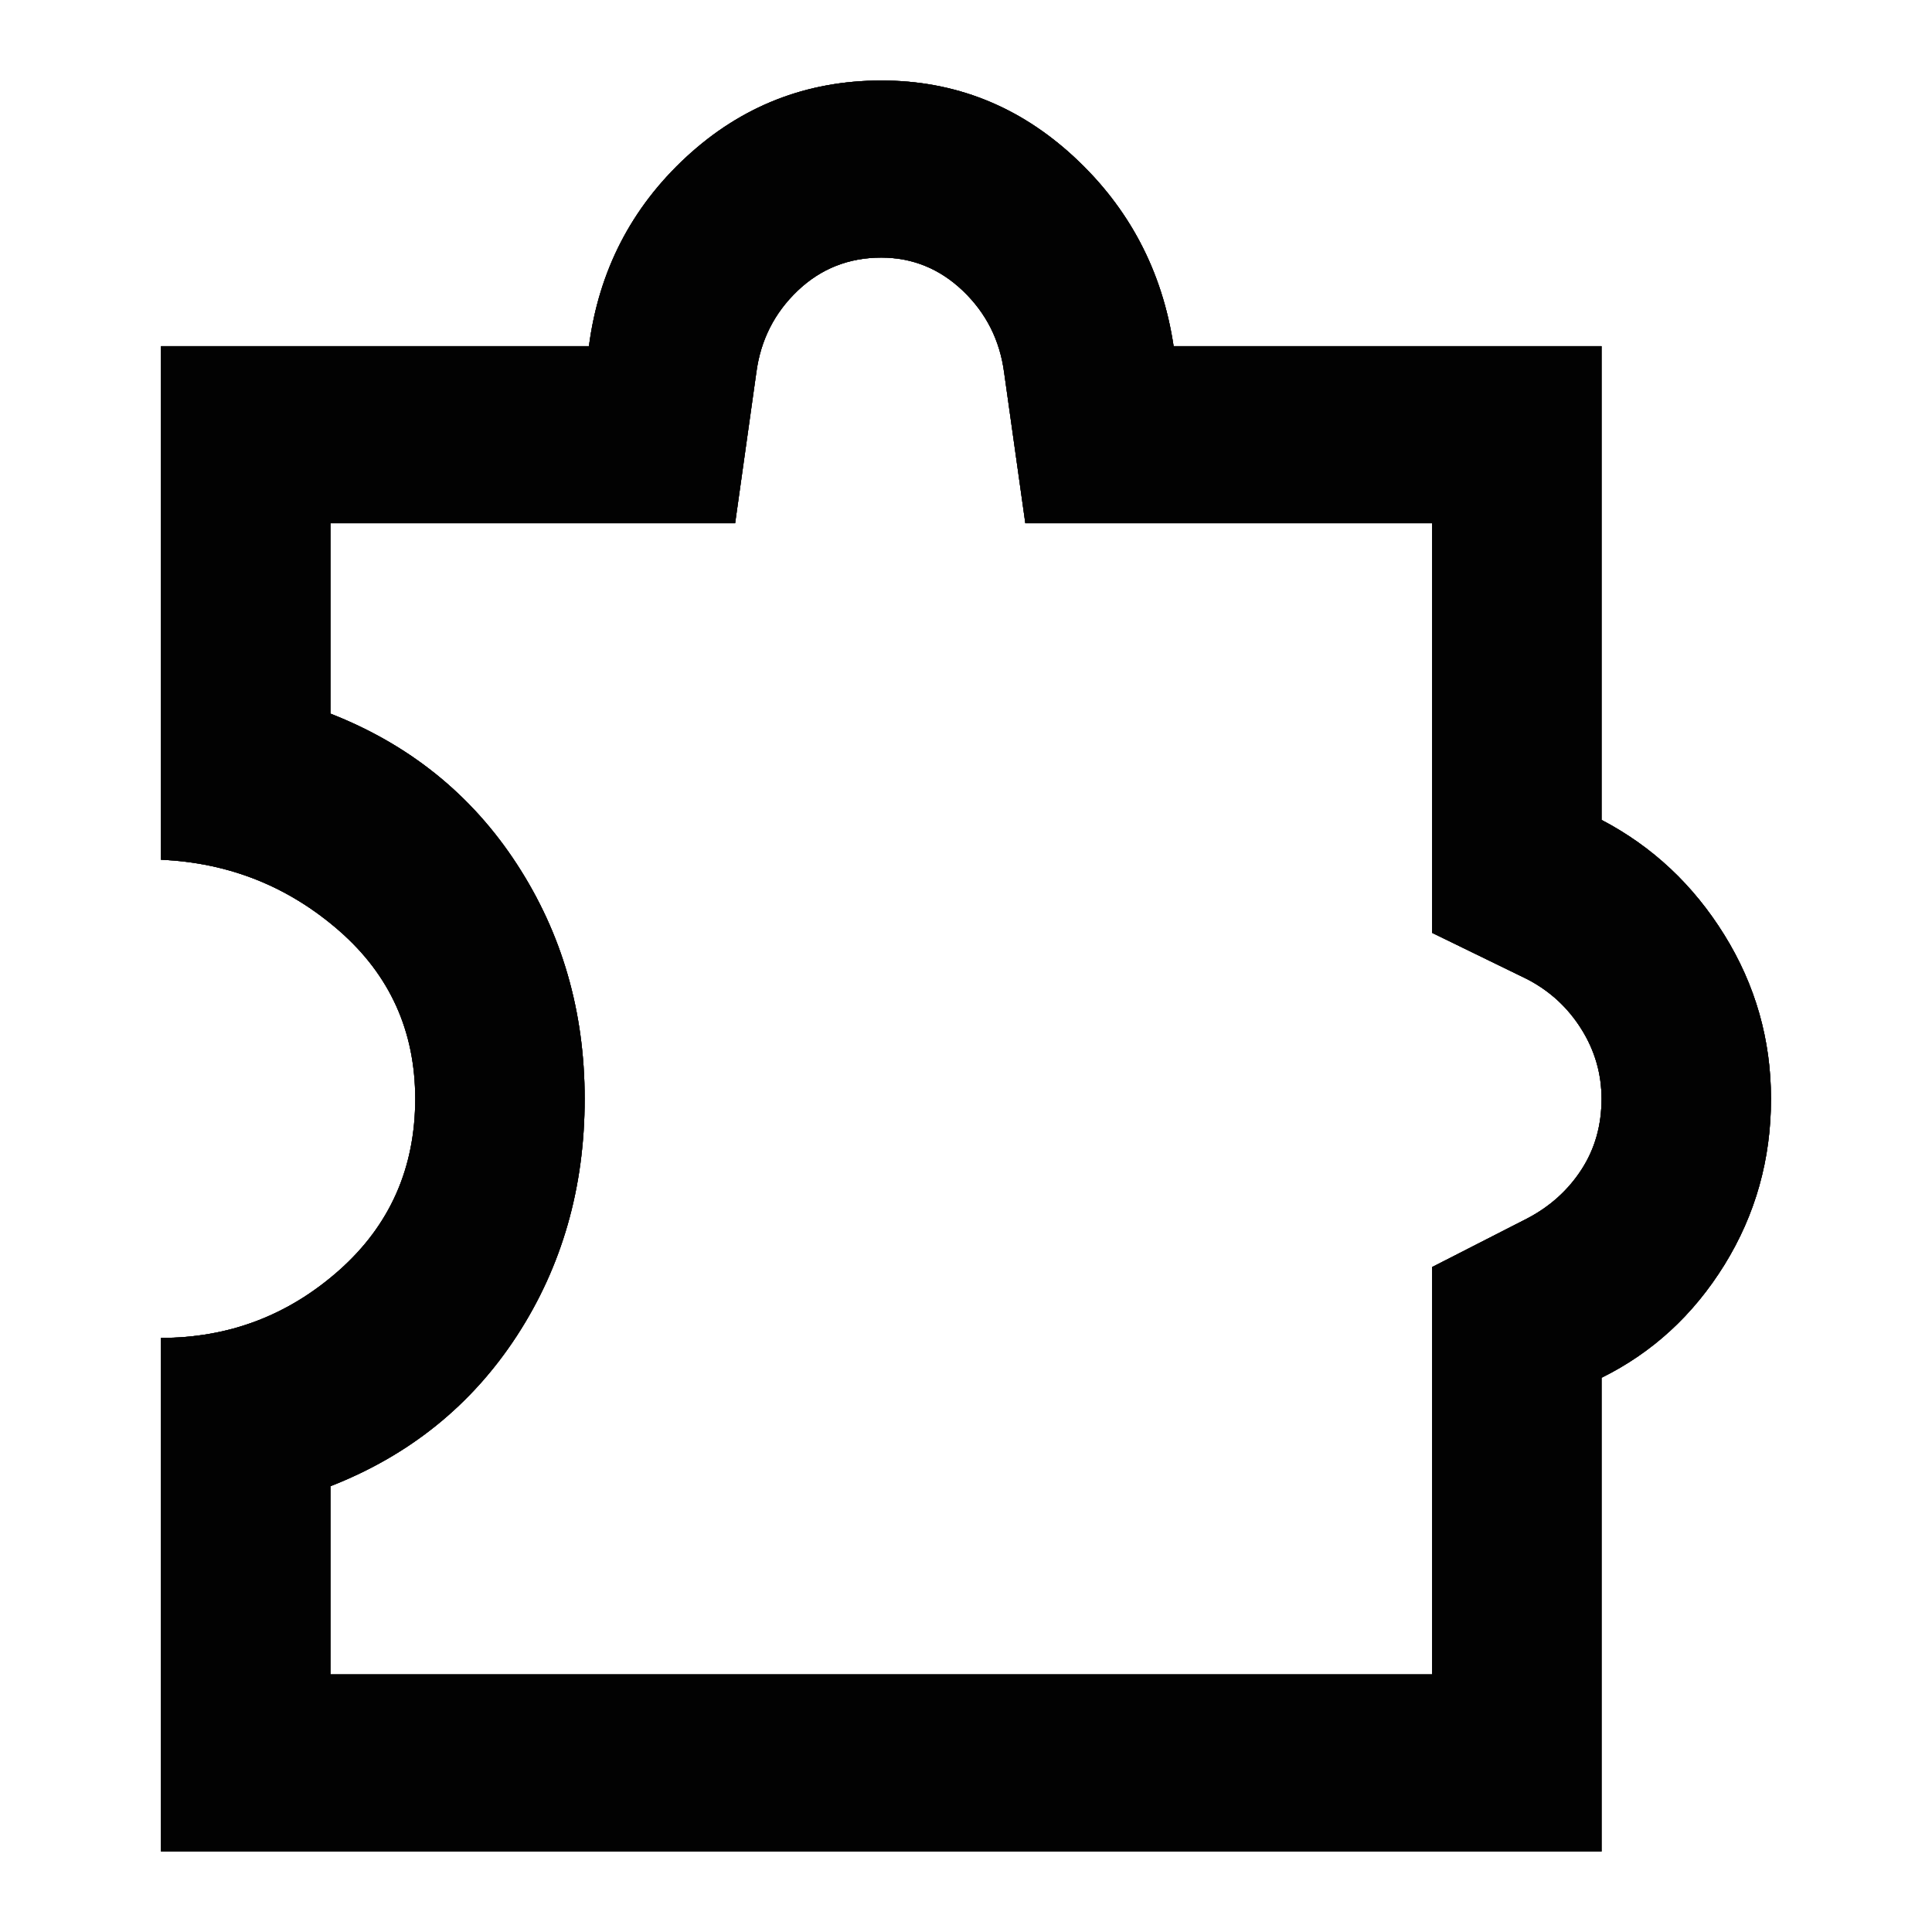
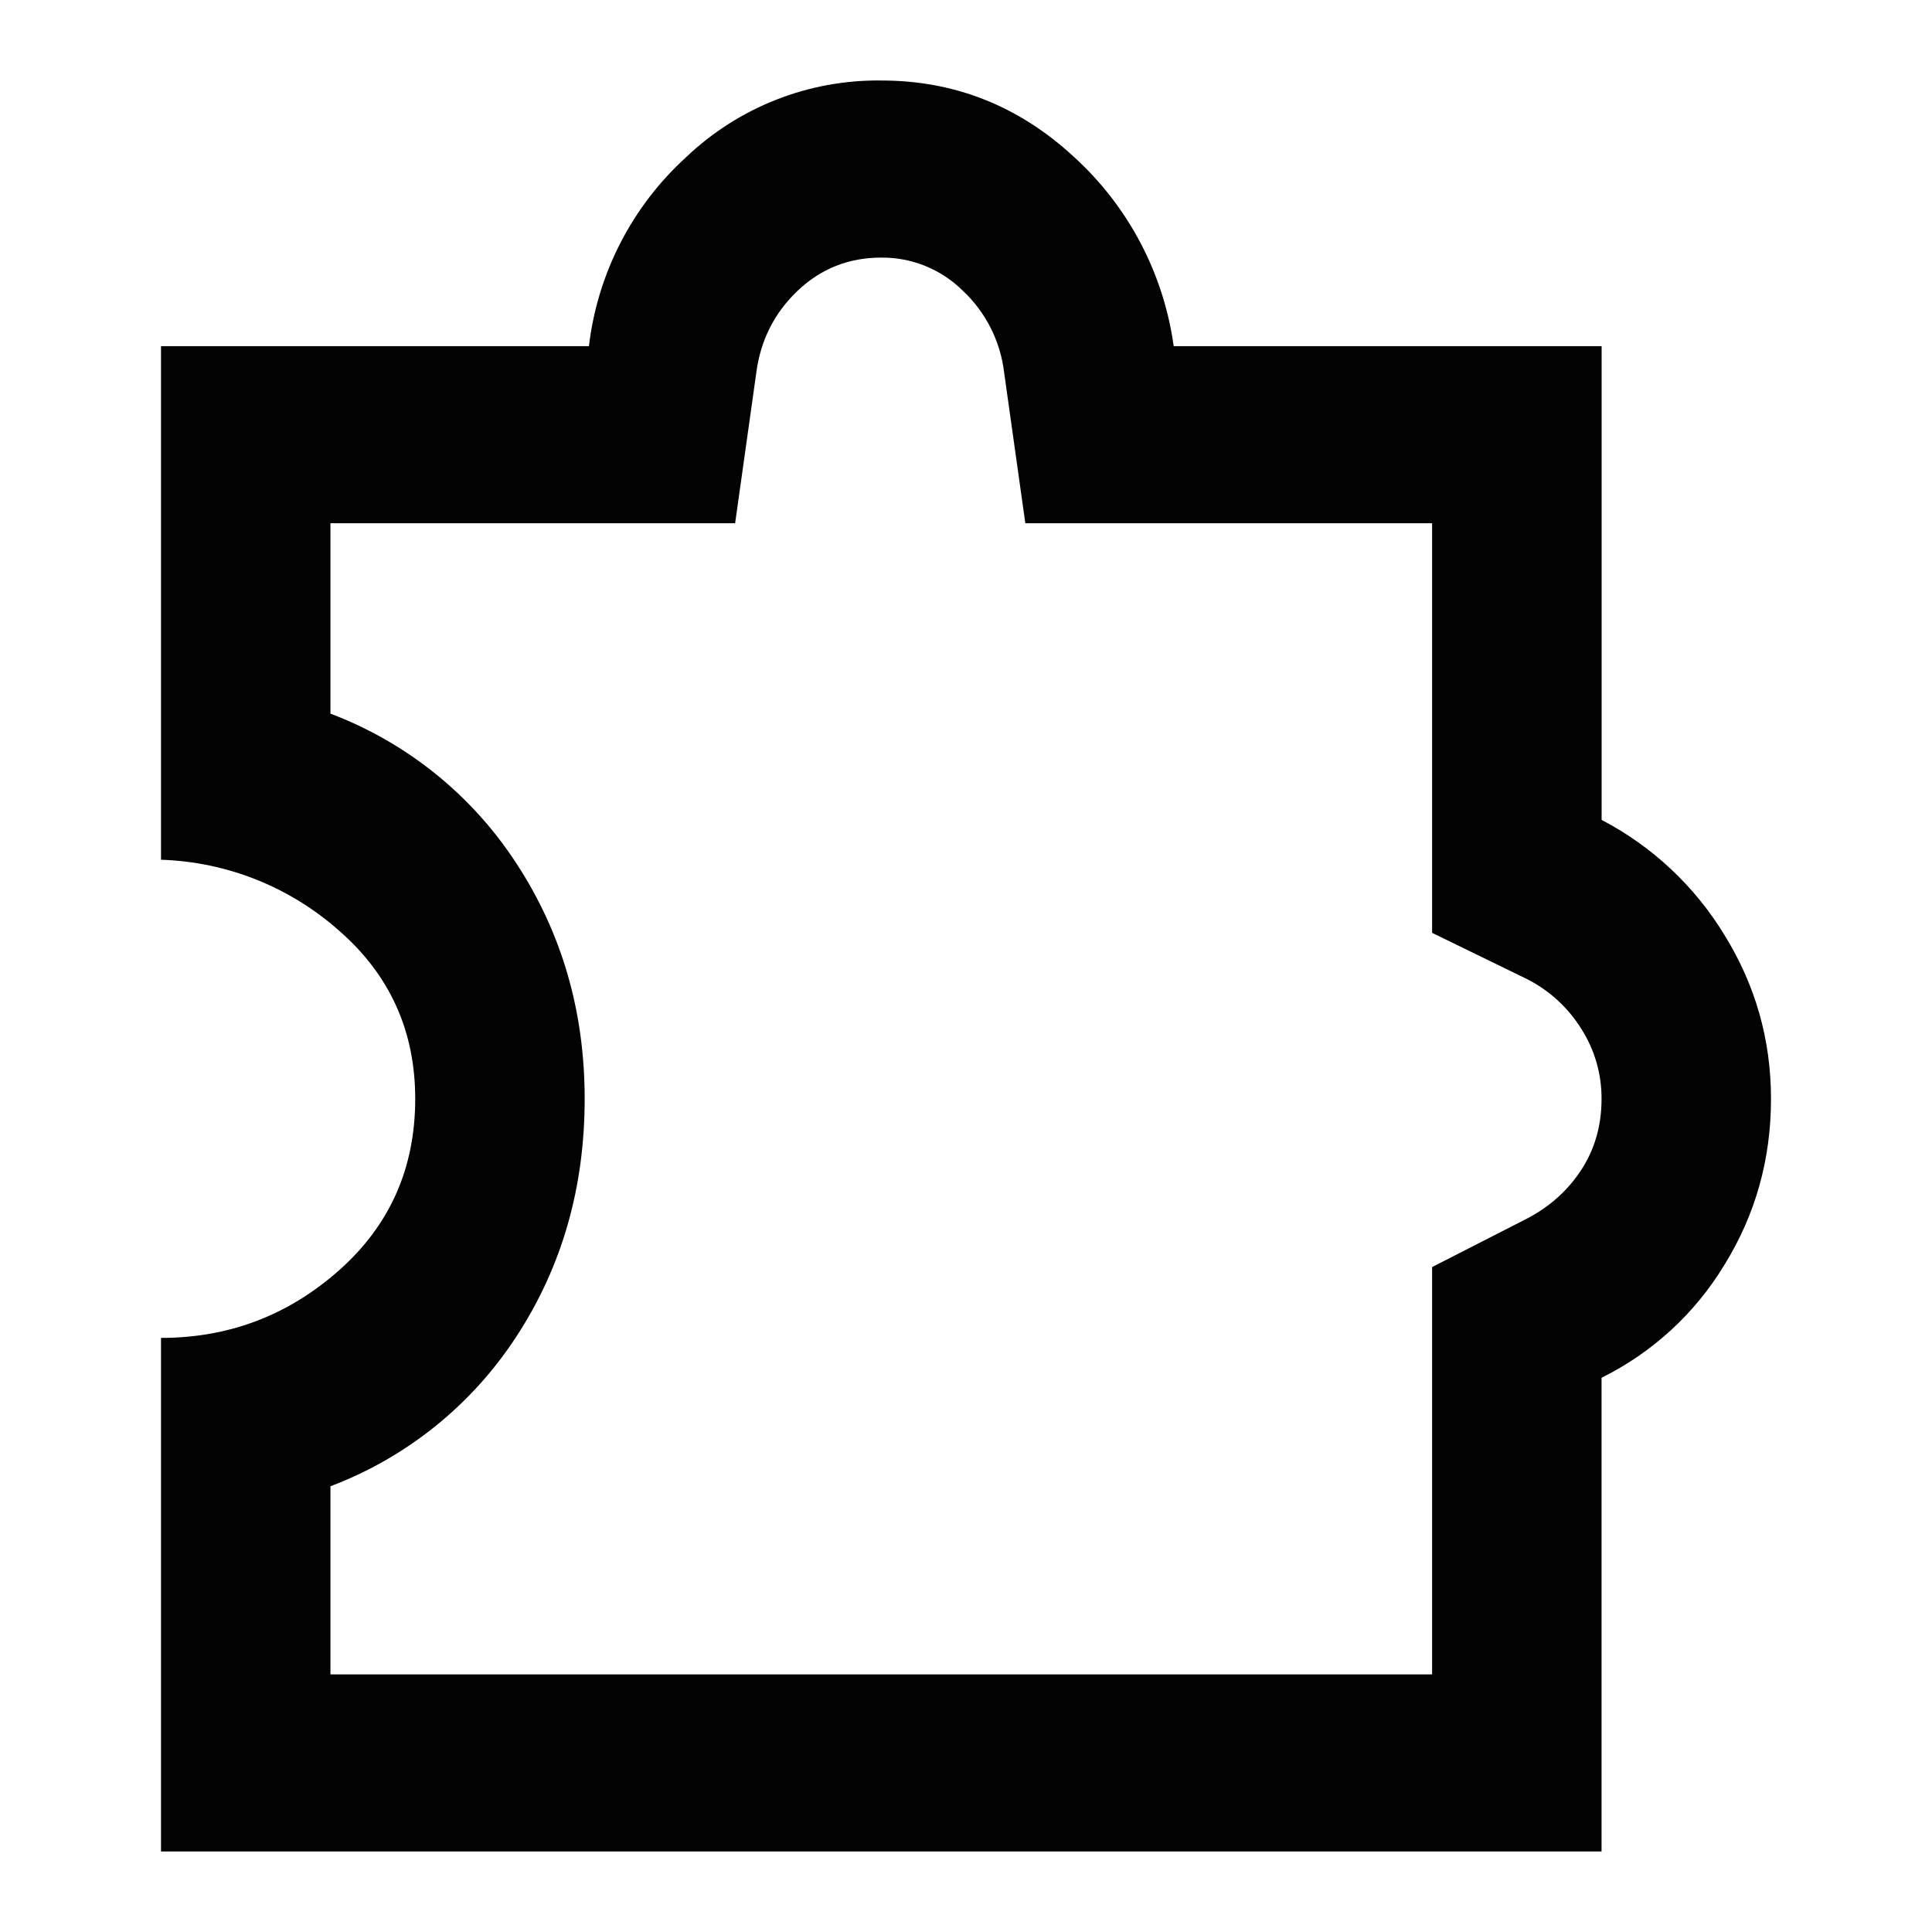
<svg xmlns="http://www.w3.org/2000/svg" width="24" height="24" viewBox="0 0 24 24" fill="none">
-   <path d="M4.105 20.8H17.79V15.74L18.974 15.135C19.254 14.988 19.478 14.787 19.645 14.53C19.812 14.273 19.895 13.98 19.895 13.65C19.895 13.338 19.811 13.049 19.644 12.783C19.477 12.517 19.254 12.311 18.974 12.165L17.79 11.588V6.5H12.737L12.474 4.63C12.421 4.227 12.25 3.888 11.961 3.612C11.672 3.337 11.334 3.2 10.947 3.2C10.544 3.2 10.197 3.337 9.908 3.612C9.619 3.888 9.448 4.227 9.395 4.63L9.132 6.5H4.105V8.865C5.088 9.25 5.86 9.873 6.421 10.735C6.982 11.597 7.263 12.568 7.263 13.65C7.263 14.75 6.982 15.731 6.421 16.593C5.86 17.454 5.088 18.078 4.105 18.462V20.8ZM2 23V16.62C2.842 16.62 3.579 16.341 4.211 15.782C4.842 15.223 5.158 14.512 5.158 13.65C5.158 12.807 4.842 12.11 4.211 11.56C3.579 11.01 2.842 10.717 2 10.68V4.3H7.316C7.439 3.365 7.842 2.581 8.526 1.949C9.211 1.317 10.018 1.001 10.947 1C11.86 1 12.658 1.316 13.342 1.949C14.026 2.582 14.439 3.366 14.579 4.3H19.895V10.185C20.526 10.515 21.035 10.992 21.421 11.615C21.807 12.238 22 12.917 22 13.65C22 14.402 21.807 15.089 21.421 15.713C21.035 16.336 20.526 16.803 19.895 17.115V23H2Z" fill="#30302E" />
-   <path d="M4.105 20.8H17.79V15.74L18.974 15.135C19.254 14.988 19.478 14.787 19.645 14.53C19.812 14.273 19.895 13.98 19.895 13.65C19.895 13.338 19.811 13.049 19.644 12.783C19.477 12.517 19.254 12.311 18.974 12.165L17.79 11.588V6.5H12.737L12.474 4.63C12.421 4.227 12.25 3.888 11.961 3.612C11.672 3.337 11.334 3.2 10.947 3.2C10.544 3.2 10.197 3.337 9.908 3.612C9.619 3.888 9.448 4.227 9.395 4.63L9.132 6.5H4.105V8.865C5.088 9.25 5.86 9.873 6.421 10.735C6.982 11.597 7.263 12.568 7.263 13.65C7.263 14.75 6.982 15.731 6.421 16.593C5.86 17.454 5.088 18.078 4.105 18.462V20.8ZM2 23V16.62C2.842 16.62 3.579 16.341 4.211 15.782C4.842 15.223 5.158 14.512 5.158 13.65C5.158 12.807 4.842 12.11 4.211 11.56C3.579 11.01 2.842 10.717 2 10.68V4.3H7.316C7.439 3.365 7.842 2.581 8.526 1.949C9.211 1.317 10.018 1.001 10.947 1C11.86 1 12.658 1.316 13.342 1.949C14.026 2.582 14.439 3.366 14.579 4.3H19.895V10.185C20.526 10.515 21.035 10.992 21.421 11.615C21.807 12.238 22 12.917 22 13.65C22 14.402 21.807 15.089 21.421 15.713C21.035 16.336 20.526 16.803 19.895 17.115V23H2Z" fill="black" fill-opacity="0.2" />
-   <path d="M4.105 20.8H17.79V15.74L18.974 15.135C19.254 14.988 19.478 14.787 19.645 14.53C19.812 14.273 19.895 13.98 19.895 13.65C19.895 13.338 19.811 13.049 19.644 12.783C19.477 12.517 19.254 12.311 18.974 12.165L17.79 11.588V6.5H12.737L12.474 4.63C12.421 4.227 12.25 3.888 11.961 3.612C11.672 3.337 11.334 3.2 10.947 3.2C10.544 3.2 10.197 3.337 9.908 3.612C9.619 3.888 9.448 4.227 9.395 4.63L9.132 6.5H4.105V8.865C5.088 9.25 5.86 9.873 6.421 10.735C6.982 11.597 7.263 12.568 7.263 13.65C7.263 14.75 6.982 15.731 6.421 16.593C5.86 17.454 5.088 18.078 4.105 18.462V20.8ZM2 23V16.62C2.842 16.62 3.579 16.341 4.211 15.782C4.842 15.223 5.158 14.512 5.158 13.65C5.158 12.807 4.842 12.11 4.211 11.56C3.579 11.01 2.842 10.717 2 10.68V4.3H7.316C7.439 3.365 7.842 2.581 8.526 1.949C9.211 1.317 10.018 1.001 10.947 1C11.86 1 12.658 1.316 13.342 1.949C14.026 2.582 14.439 3.366 14.579 4.3H19.895V10.185C20.526 10.515 21.035 10.992 21.421 11.615C21.807 12.238 22 12.917 22 13.65C22 14.402 21.807 15.089 21.421 15.713C21.035 16.336 20.526 16.803 19.895 17.115V23H2Z" fill="black" fill-opacity="0.2" />
-   <path d="M4.105 20.8H17.79V15.74L18.974 15.135C19.254 14.988 19.478 14.787 19.645 14.53C19.812 14.273 19.895 13.98 19.895 13.65C19.895 13.338 19.811 13.049 19.644 12.783C19.477 12.517 19.254 12.311 18.974 12.165L17.79 11.588V6.5H12.737L12.474 4.63C12.421 4.227 12.25 3.888 11.961 3.612C11.672 3.337 11.334 3.2 10.947 3.2C10.544 3.2 10.197 3.337 9.908 3.612C9.619 3.888 9.448 4.227 9.395 4.63L9.132 6.5H4.105V8.865C5.088 9.25 5.86 9.873 6.421 10.735C6.982 11.597 7.263 12.568 7.263 13.65C7.263 14.75 6.982 15.731 6.421 16.593C5.86 17.454 5.088 18.078 4.105 18.462V20.8ZM2 23V16.62C2.842 16.62 3.579 16.341 4.211 15.782C4.842 15.223 5.158 14.512 5.158 13.65C5.158 12.807 4.842 12.11 4.211 11.56C3.579 11.01 2.842 10.717 2 10.68V4.3H7.316C7.439 3.365 7.842 2.581 8.526 1.949C9.211 1.317 10.018 1.001 10.947 1C11.86 1 12.658 1.316 13.342 1.949C14.026 2.582 14.439 3.366 14.579 4.3H19.895V10.185C20.526 10.515 21.035 10.992 21.421 11.615C21.807 12.238 22 12.917 22 13.65C22 14.402 21.807 15.089 21.421 15.713C21.035 16.336 20.526 16.803 19.895 17.115V23H2Z" fill="black" fill-opacity="0.2" />
-   <path d="M4.105 20.8H17.79V15.74L18.974 15.135C19.254 14.988 19.478 14.787 19.645 14.53C19.812 14.273 19.895 13.98 19.895 13.65C19.895 13.338 19.811 13.049 19.644 12.783C19.477 12.517 19.254 12.311 18.974 12.165L17.79 11.588V6.5H12.737L12.474 4.63C12.421 4.227 12.25 3.888 11.961 3.612C11.672 3.337 11.334 3.2 10.947 3.2C10.544 3.2 10.197 3.337 9.908 3.612C9.619 3.888 9.448 4.227 9.395 4.63L9.132 6.5H4.105V8.865C5.088 9.25 5.86 9.873 6.421 10.735C6.982 11.597 7.263 12.568 7.263 13.65C7.263 14.75 6.982 15.731 6.421 16.593C5.86 17.454 5.088 18.078 4.105 18.462V20.8ZM2 23V16.62C2.842 16.62 3.579 16.341 4.211 15.782C4.842 15.223 5.158 14.512 5.158 13.65C5.158 12.807 4.842 12.11 4.211 11.56C3.579 11.01 2.842 10.717 2 10.68V4.3H7.316C7.439 3.365 7.842 2.581 8.526 1.949C9.211 1.317 10.018 1.001 10.947 1C11.86 1 12.658 1.316 13.342 1.949C14.026 2.582 14.439 3.366 14.579 4.3H19.895V10.185C20.526 10.515 21.035 10.992 21.421 11.615C21.807 12.238 22 12.917 22 13.65C22 14.402 21.807 15.089 21.421 15.713C21.035 16.336 20.526 16.803 19.895 17.115V23H2Z" fill="black" fill-opacity="0.2" />
-   <path d="M4.105 20.8H17.79V15.74L18.974 15.135C19.254 14.988 19.478 14.787 19.645 14.53C19.812 14.273 19.895 13.98 19.895 13.65C19.895 13.338 19.811 13.049 19.644 12.783C19.477 12.517 19.254 12.311 18.974 12.165L17.79 11.588V6.5H12.737L12.474 4.63C12.421 4.227 12.25 3.888 11.961 3.612C11.672 3.337 11.334 3.2 10.947 3.2C10.544 3.2 10.197 3.337 9.908 3.612C9.619 3.888 9.448 4.227 9.395 4.63L9.132 6.5H4.105V8.865C5.088 9.25 5.86 9.873 6.421 10.735C6.982 11.597 7.263 12.568 7.263 13.65C7.263 14.75 6.982 15.731 6.421 16.593C5.86 17.454 5.088 18.078 4.105 18.462V20.8ZM2 23V16.62C2.842 16.62 3.579 16.341 4.211 15.782C4.842 15.223 5.158 14.512 5.158 13.65C5.158 12.807 4.842 12.11 4.211 11.56C3.579 11.01 2.842 10.717 2 10.68V4.3H7.316C7.439 3.365 7.842 2.581 8.526 1.949C9.211 1.317 10.018 1.001 10.947 1C11.86 1 12.658 1.316 13.342 1.949C14.026 2.582 14.439 3.366 14.579 4.3H19.895V10.185C20.526 10.515 21.035 10.992 21.421 11.615C21.807 12.238 22 12.917 22 13.65C22 14.402 21.807 15.089 21.421 15.713C21.035 16.336 20.526 16.803 19.895 17.115V23H2Z" fill="black" fill-opacity="0.2" />
-   <path d="M4.105 20.8H17.79V15.74L18.974 15.135C19.254 14.988 19.478 14.787 19.645 14.53C19.812 14.273 19.895 13.98 19.895 13.65C19.895 13.338 19.811 13.049 19.644 12.783C19.477 12.517 19.254 12.311 18.974 12.165L17.79 11.588V6.5H12.737L12.474 4.63C12.421 4.227 12.25 3.888 11.961 3.612C11.672 3.337 11.334 3.2 10.947 3.2C10.544 3.2 10.197 3.337 9.908 3.612C9.619 3.888 9.448 4.227 9.395 4.63L9.132 6.5H4.105V8.865C5.088 9.25 5.86 9.873 6.421 10.735C6.982 11.597 7.263 12.568 7.263 13.65C7.263 14.75 6.982 15.731 6.421 16.593C5.86 17.454 5.088 18.078 4.105 18.462V20.8ZM2 23V16.62C2.842 16.62 3.579 16.341 4.211 15.782C4.842 15.223 5.158 14.512 5.158 13.65C5.158 12.807 4.842 12.11 4.211 11.56C3.579 11.01 2.842 10.717 2 10.68V4.3H7.316C7.439 3.365 7.842 2.581 8.526 1.949C9.211 1.317 10.018 1.001 10.947 1C11.86 1 12.658 1.316 13.342 1.949C14.026 2.582 14.439 3.366 14.579 4.3H19.895V10.185C20.526 10.515 21.035 10.992 21.421 11.615C21.807 12.238 22 12.917 22 13.65C22 14.402 21.807 15.089 21.421 15.713C21.035 16.336 20.526 16.803 19.895 17.115V23H2Z" fill="black" fill-opacity="0.2" />
-   <path d="M4.105 20.8H17.79V15.74L18.974 15.135C19.254 14.988 19.478 14.787 19.645 14.53C19.812 14.273 19.895 13.98 19.895 13.65C19.895 13.338 19.811 13.049 19.644 12.783C19.477 12.517 19.254 12.311 18.974 12.165L17.79 11.588V6.5H12.737L12.474 4.63C12.421 4.227 12.25 3.888 11.961 3.612C11.672 3.337 11.334 3.2 10.947 3.2C10.544 3.2 10.197 3.337 9.908 3.612C9.619 3.888 9.448 4.227 9.395 4.63L9.132 6.5H4.105V8.865C5.088 9.25 5.86 9.873 6.421 10.735C6.982 11.597 7.263 12.568 7.263 13.65C7.263 14.75 6.982 15.731 6.421 16.593C5.86 17.454 5.088 18.078 4.105 18.462V20.8ZM2 23V16.62C2.842 16.62 3.579 16.341 4.211 15.782C4.842 15.223 5.158 14.512 5.158 13.65C5.158 12.807 4.842 12.11 4.211 11.56C3.579 11.01 2.842 10.717 2 10.68V4.3H7.316C7.439 3.365 7.842 2.581 8.526 1.949C9.211 1.317 10.018 1.001 10.947 1C11.86 1 12.658 1.316 13.342 1.949C14.026 2.582 14.439 3.366 14.579 4.3H19.895V10.185C20.526 10.515 21.035 10.992 21.421 11.615C21.807 12.238 22 12.917 22 13.65C22 14.402 21.807 15.089 21.421 15.713C21.035 16.336 20.526 16.803 19.895 17.115V23H2Z" fill="black" fill-opacity="0.2" />
-   <path d="M4.105 20.8H17.79V15.74L18.974 15.135C19.254 14.988 19.478 14.787 19.645 14.53C19.812 14.273 19.895 13.98 19.895 13.65C19.895 13.338 19.811 13.049 19.644 12.783C19.477 12.517 19.254 12.311 18.974 12.165L17.79 11.588V6.5H12.737L12.474 4.63C12.421 4.227 12.25 3.888 11.961 3.612C11.672 3.337 11.334 3.2 10.947 3.2C10.544 3.2 10.197 3.337 9.908 3.612C9.619 3.888 9.448 4.227 9.395 4.63L9.132 6.5H4.105V8.865C5.088 9.25 5.86 9.873 6.421 10.735C6.982 11.597 7.263 12.568 7.263 13.65C7.263 14.75 6.982 15.731 6.421 16.593C5.86 17.454 5.088 18.078 4.105 18.462V20.8ZM2 23V16.62C2.842 16.62 3.579 16.341 4.211 15.782C4.842 15.223 5.158 14.512 5.158 13.65C5.158 12.807 4.842 12.11 4.211 11.56C3.579 11.01 2.842 10.717 2 10.68V4.3H7.316C7.439 3.365 7.842 2.581 8.526 1.949C9.211 1.317 10.018 1.001 10.947 1C11.86 1 12.658 1.316 13.342 1.949C14.026 2.582 14.439 3.366 14.579 4.3H19.895V10.185C20.526 10.515 21.035 10.992 21.421 11.615C21.807 12.238 22 12.917 22 13.65C22 14.402 21.807 15.089 21.421 15.713C21.035 16.336 20.526 16.803 19.895 17.115V23H2Z" fill="black" fill-opacity="0.2" />
-   <path d="M4.105 20.8H17.79V15.74L18.974 15.135C19.254 14.988 19.478 14.787 19.645 14.53C19.812 14.273 19.895 13.98 19.895 13.65C19.895 13.338 19.811 13.049 19.644 12.783C19.477 12.517 19.254 12.311 18.974 12.165L17.79 11.588V6.5H12.737L12.474 4.63C12.421 4.227 12.25 3.888 11.961 3.612C11.672 3.337 11.334 3.2 10.947 3.2C10.544 3.2 10.197 3.337 9.908 3.612C9.619 3.888 9.448 4.227 9.395 4.63L9.132 6.5H4.105V8.865C5.088 9.25 5.86 9.873 6.421 10.735C6.982 11.597 7.263 12.568 7.263 13.65C7.263 14.75 6.982 15.731 6.421 16.593C5.86 17.454 5.088 18.078 4.105 18.462V20.8ZM2 23V16.62C2.842 16.62 3.579 16.341 4.211 15.782C4.842 15.223 5.158 14.512 5.158 13.65C5.158 12.807 4.842 12.11 4.211 11.56C3.579 11.01 2.842 10.717 2 10.68V4.3H7.316C7.439 3.365 7.842 2.581 8.526 1.949C9.211 1.317 10.018 1.001 10.947 1C11.86 1 12.658 1.316 13.342 1.949C14.026 2.582 14.439 3.366 14.579 4.3H19.895V10.185C20.526 10.515 21.035 10.992 21.421 11.615C21.807 12.238 22 12.917 22 13.65C22 14.402 21.807 15.089 21.421 15.713C21.035 16.336 20.526 16.803 19.895 17.115V23H2Z" fill="black" fill-opacity="0.2" />
-   <path d="M4.105 20.8H17.79V15.74L18.974 15.135C19.254 14.988 19.478 14.787 19.645 14.53C19.812 14.273 19.895 13.98 19.895 13.65C19.895 13.338 19.811 13.049 19.644 12.783C19.477 12.517 19.254 12.311 18.974 12.165L17.79 11.588V6.5H12.737L12.474 4.63C12.421 4.227 12.25 3.888 11.961 3.612C11.672 3.337 11.334 3.2 10.947 3.2C10.544 3.2 10.197 3.337 9.908 3.612C9.619 3.888 9.448 4.227 9.395 4.63L9.132 6.5H4.105V8.865C5.088 9.25 5.86 9.873 6.421 10.735C6.982 11.597 7.263 12.568 7.263 13.65C7.263 14.75 6.982 15.731 6.421 16.593C5.86 17.454 5.088 18.078 4.105 18.462V20.8ZM2 23V16.62C2.842 16.62 3.579 16.341 4.211 15.782C4.842 15.223 5.158 14.512 5.158 13.65C5.158 12.807 4.842 12.11 4.211 11.56C3.579 11.01 2.842 10.717 2 10.68V4.3H7.316C7.439 3.365 7.842 2.581 8.526 1.949C9.211 1.317 10.018 1.001 10.947 1C11.86 1 12.658 1.316 13.342 1.949C14.026 2.582 14.439 3.366 14.579 4.3H19.895V10.185C20.526 10.515 21.035 10.992 21.421 11.615C21.807 12.238 22 12.917 22 13.65C22 14.402 21.807 15.089 21.421 15.713C21.035 16.336 20.526 16.803 19.895 17.115V23H2Z" fill="black" fill-opacity="0.2" />
-   <path d="M4.105 20.8H17.79V15.74L18.974 15.135C19.254 14.988 19.478 14.787 19.645 14.53C19.812 14.273 19.895 13.98 19.895 13.65C19.895 13.338 19.811 13.049 19.644 12.783C19.477 12.517 19.254 12.311 18.974 12.165L17.79 11.588V6.5H12.737L12.474 4.63C12.421 4.227 12.25 3.888 11.961 3.612C11.672 3.337 11.334 3.2 10.947 3.2C10.544 3.2 10.197 3.337 9.908 3.612C9.619 3.888 9.448 4.227 9.395 4.63L9.132 6.5H4.105V8.865C5.088 9.25 5.86 9.873 6.421 10.735C6.982 11.597 7.263 12.568 7.263 13.65C7.263 14.75 6.982 15.731 6.421 16.593C5.86 17.454 5.088 18.078 4.105 18.462V20.8ZM2 23V16.62C2.842 16.62 3.579 16.341 4.211 15.782C4.842 15.223 5.158 14.512 5.158 13.65C5.158 12.807 4.842 12.11 4.211 11.56C3.579 11.01 2.842 10.717 2 10.68V4.3H7.316C7.439 3.365 7.842 2.581 8.526 1.949C9.211 1.317 10.018 1.001 10.947 1C11.86 1 12.658 1.316 13.342 1.949C14.026 2.582 14.439 3.366 14.579 4.3H19.895V10.185C20.526 10.515 21.035 10.992 21.421 11.615C21.807 12.238 22 12.917 22 13.65C22 14.402 21.807 15.089 21.421 15.713C21.035 16.336 20.526 16.803 19.895 17.115V23H2Z" fill="black" fill-opacity="0.2" />
-   <path d="M4.105 20.8H17.79V15.74L18.974 15.135C19.254 14.988 19.478 14.787 19.645 14.53C19.812 14.273 19.895 13.98 19.895 13.65C19.895 13.338 19.811 13.049 19.644 12.783C19.477 12.517 19.254 12.311 18.974 12.165L17.79 11.588V6.5H12.737L12.474 4.63C12.421 4.227 12.25 3.888 11.961 3.612C11.672 3.337 11.334 3.2 10.947 3.2C10.544 3.2 10.197 3.337 9.908 3.612C9.619 3.888 9.448 4.227 9.395 4.63L9.132 6.5H4.105V8.865C5.088 9.25 5.86 9.873 6.421 10.735C6.982 11.597 7.263 12.568 7.263 13.65C7.263 14.75 6.982 15.731 6.421 16.593C5.86 17.454 5.088 18.078 4.105 18.462V20.8ZM2 23V16.62C2.842 16.62 3.579 16.341 4.211 15.782C4.842 15.223 5.158 14.512 5.158 13.65C5.158 12.807 4.842 12.11 4.211 11.56C3.579 11.01 2.842 10.717 2 10.68V4.3H7.316C7.439 3.365 7.842 2.581 8.526 1.949C9.211 1.317 10.018 1.001 10.947 1C11.86 1 12.658 1.316 13.342 1.949C14.026 2.582 14.439 3.366 14.579 4.3H19.895V10.185C20.526 10.515 21.035 10.992 21.421 11.615C21.807 12.238 22 12.917 22 13.65C22 14.402 21.807 15.089 21.421 15.713C21.035 16.336 20.526 16.803 19.895 17.115V23H2Z" fill="black" fill-opacity="0.2" />
-   <path d="M4.105 20.8H17.79V15.74L18.974 15.135C19.254 14.988 19.478 14.787 19.645 14.53C19.812 14.273 19.895 13.98 19.895 13.65C19.895 13.338 19.811 13.049 19.644 12.783C19.477 12.517 19.254 12.311 18.974 12.165L17.79 11.588V6.5H12.737L12.474 4.63C12.421 4.227 12.25 3.888 11.961 3.612C11.672 3.337 11.334 3.2 10.947 3.2C10.544 3.2 10.197 3.337 9.908 3.612C9.619 3.888 9.448 4.227 9.395 4.63L9.132 6.5H4.105V8.865C5.088 9.25 5.86 9.873 6.421 10.735C6.982 11.597 7.263 12.568 7.263 13.65C7.263 14.75 6.982 15.731 6.421 16.593C5.86 17.454 5.088 18.078 4.105 18.462V20.8ZM2 23V16.62C2.842 16.62 3.579 16.341 4.211 15.782C4.842 15.223 5.158 14.512 5.158 13.65C5.158 12.807 4.842 12.11 4.211 11.56C3.579 11.01 2.842 10.717 2 10.68V4.3H7.316C7.439 3.365 7.842 2.581 8.526 1.949C9.211 1.317 10.018 1.001 10.947 1C11.86 1 12.658 1.316 13.342 1.949C14.026 2.582 14.439 3.366 14.579 4.3H19.895V10.185C20.526 10.515 21.035 10.992 21.421 11.615C21.807 12.238 22 12.917 22 13.65C22 14.402 21.807 15.089 21.421 15.713C21.035 16.336 20.526 16.803 19.895 17.115V23H2Z" fill="black" fill-opacity="0.2" />
+   <path fill="#030303" d="M4.105 20.8H17.79v-5.06l1.184-.605q.42-.22.671-.605.25-.385.25-.88a1.6 1.6 0 0 0-.25-.867 1.7 1.7 0 0 0-.671-.618l-1.184-.577V6.5h-5.053l-.263-1.87a1.66 1.66 0 0 0-.513-1.018 1.42 1.42 0 0 0-1.014-.412q-.605 0-1.039.412-.434.414-.513 1.018L9.132 6.5H4.105v2.365a4.77 4.77 0 0 1 2.316 1.87q.842 1.293.842 2.915 0 1.65-.842 2.943a4.77 4.77 0 0 1-2.316 1.87zM2 23v-6.38q1.263 0 2.21-.838.948-.839.948-2.132 0-1.265-.947-2.09A3.5 3.5 0 0 0 2 10.68V4.3h5.316a3.77 3.77 0 0 1 1.21-2.35A3.45 3.45 0 0 1 10.947 1q1.369 0 2.395.95A3.9 3.9 0 0 1 14.58 4.3h5.316v5.885a3.9 3.9 0 0 1 1.526 1.43Q22 12.55 22 13.65q0 1.128-.579 2.063a3.7 3.7 0 0 1-1.526 1.402V23z" />
</svg>
